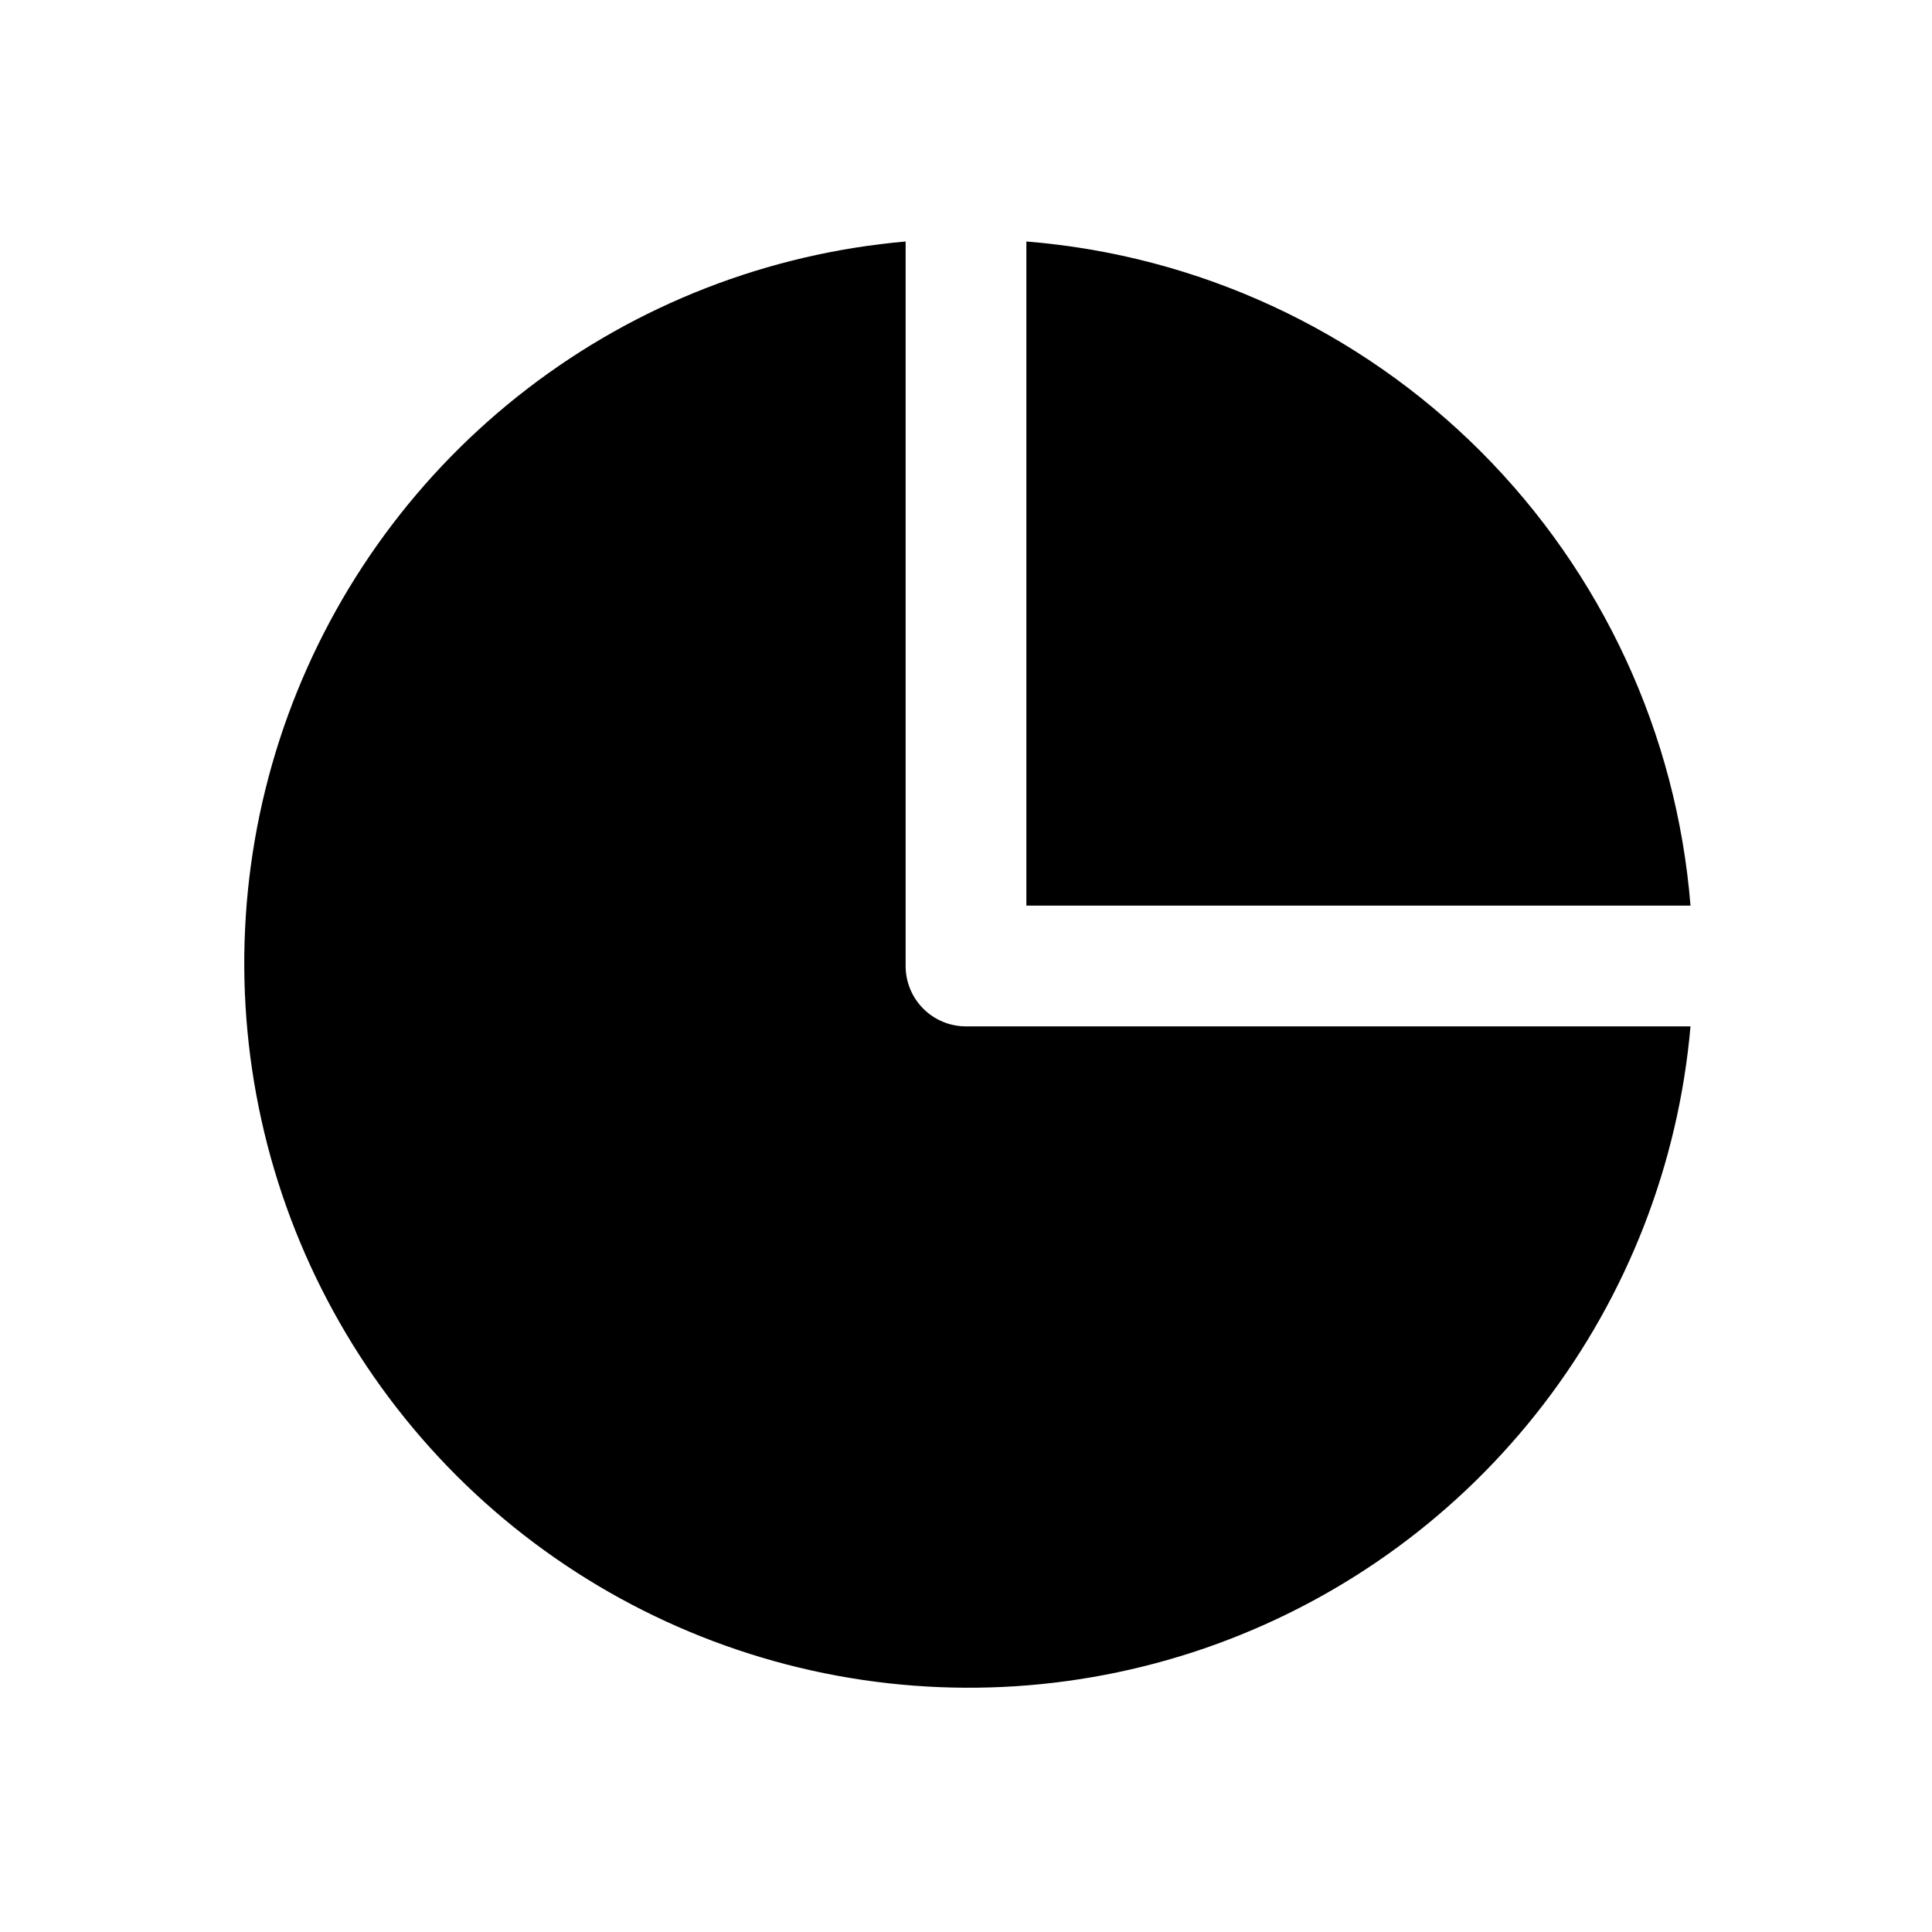
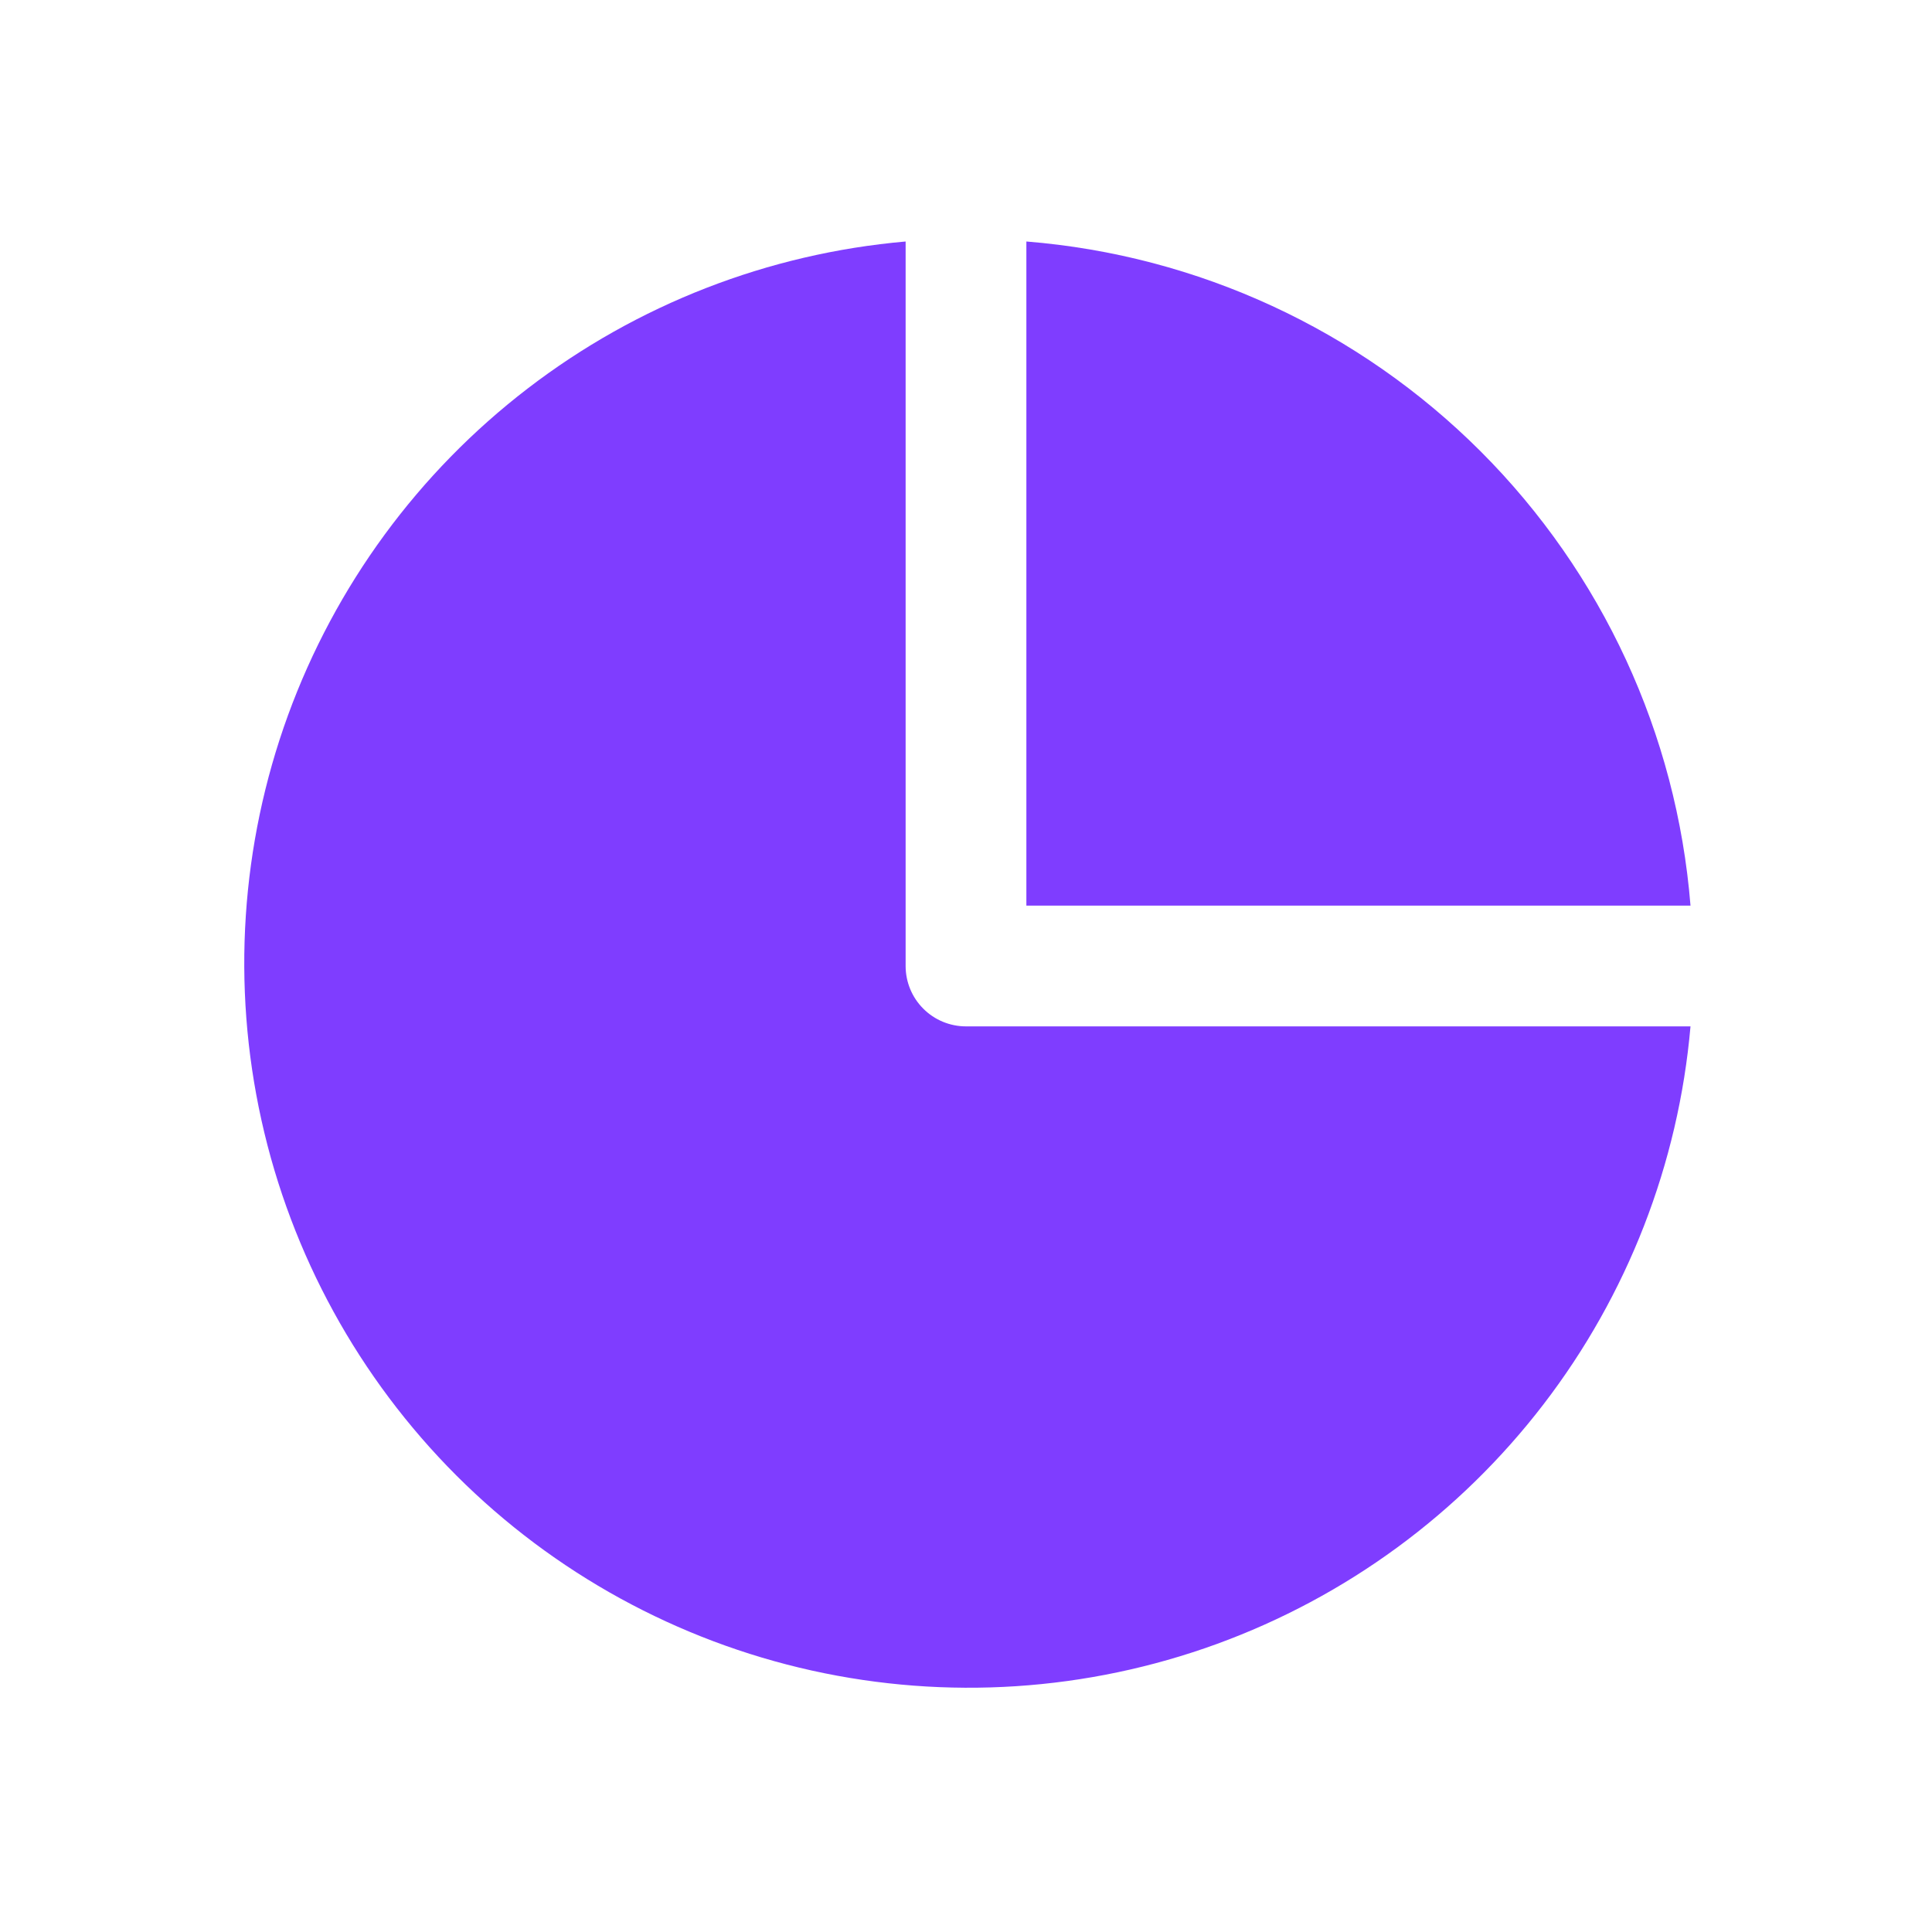
<svg xmlns="http://www.w3.org/2000/svg" width="32" height="32" viewBox="0 0 32 32" fill="none">
-   <path d="M28 15H17V4C19.841 4.228 22.508 5.461 24.524 7.476C26.539 9.492 27.772 12.159 28 15Z" fill="black" />
-   <path d="M28 17C27.801 19.276 26.956 21.447 25.566 23.259C24.175 25.072 22.297 26.449 20.15 27.231C18.003 28.012 15.679 28.164 13.448 27.67C11.218 27.175 9.176 26.055 7.56 24.44C5.945 22.824 4.824 20.782 4.33 18.552C3.836 16.321 3.988 13.996 4.769 11.85C5.551 9.704 6.928 7.825 8.741 6.434C10.553 5.043 12.724 4.199 15 4V16C15 16.265 15.105 16.52 15.293 16.707C15.48 16.895 15.735 17 16 17H28Z" fill="black" />
+   <path d="M28 15H17V4C19.841 4.228 22.508 5.461 24.524 7.476C26.539 9.492 27.772 12.159 28 15Z" fill="#7F3DFF" />
+   <path d="M28 17C27.801 19.276 26.957 21.447 25.566 23.259C24.175 25.072 22.297 26.449 20.15 27.231C18.003 28.012 15.679 28.164 13.448 27.67C11.218 27.175 9.176 26.055 7.56 24.44C5.945 22.824 4.824 20.782 4.33 18.552C3.836 16.321 3.988 13.996 4.769 11.85C5.551 9.704 6.928 7.825 8.741 6.434C10.553 5.043 12.724 4.199 15 4V16C15 16.265 15.105 16.52 15.293 16.707C15.48 16.895 15.735 17 16 17H28Z" fill="#7F3DFF" />
</svg>
